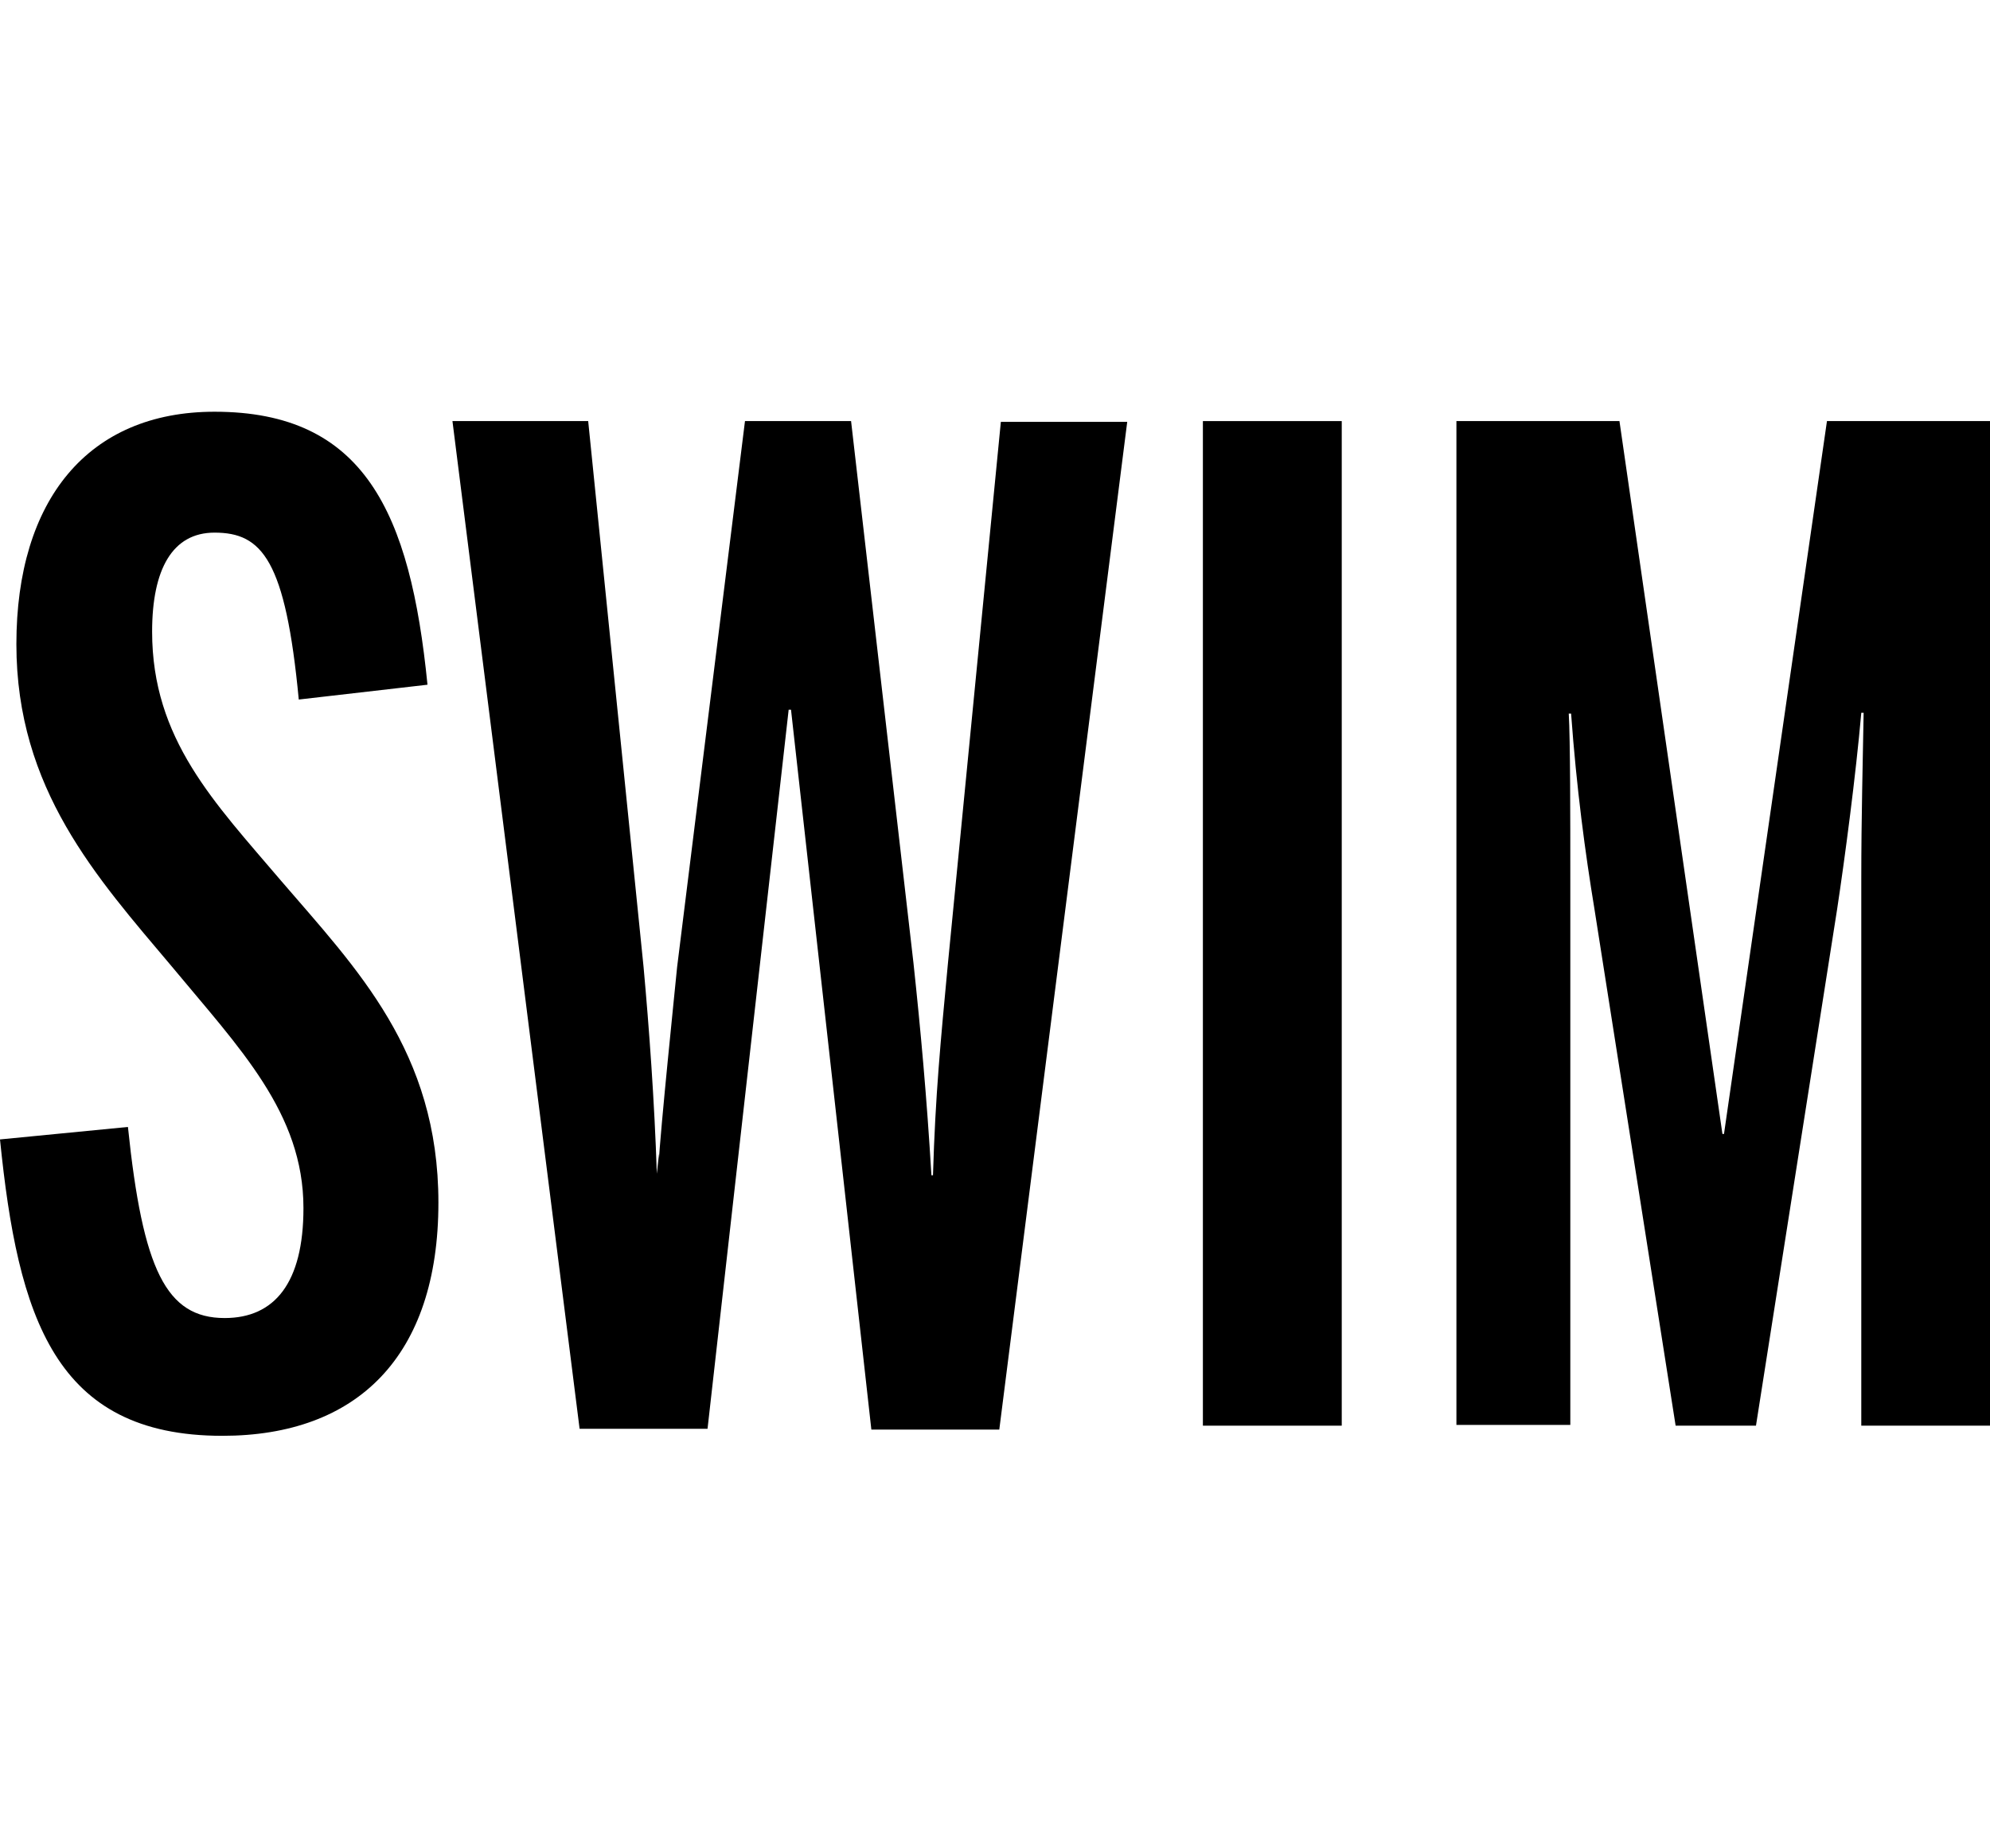
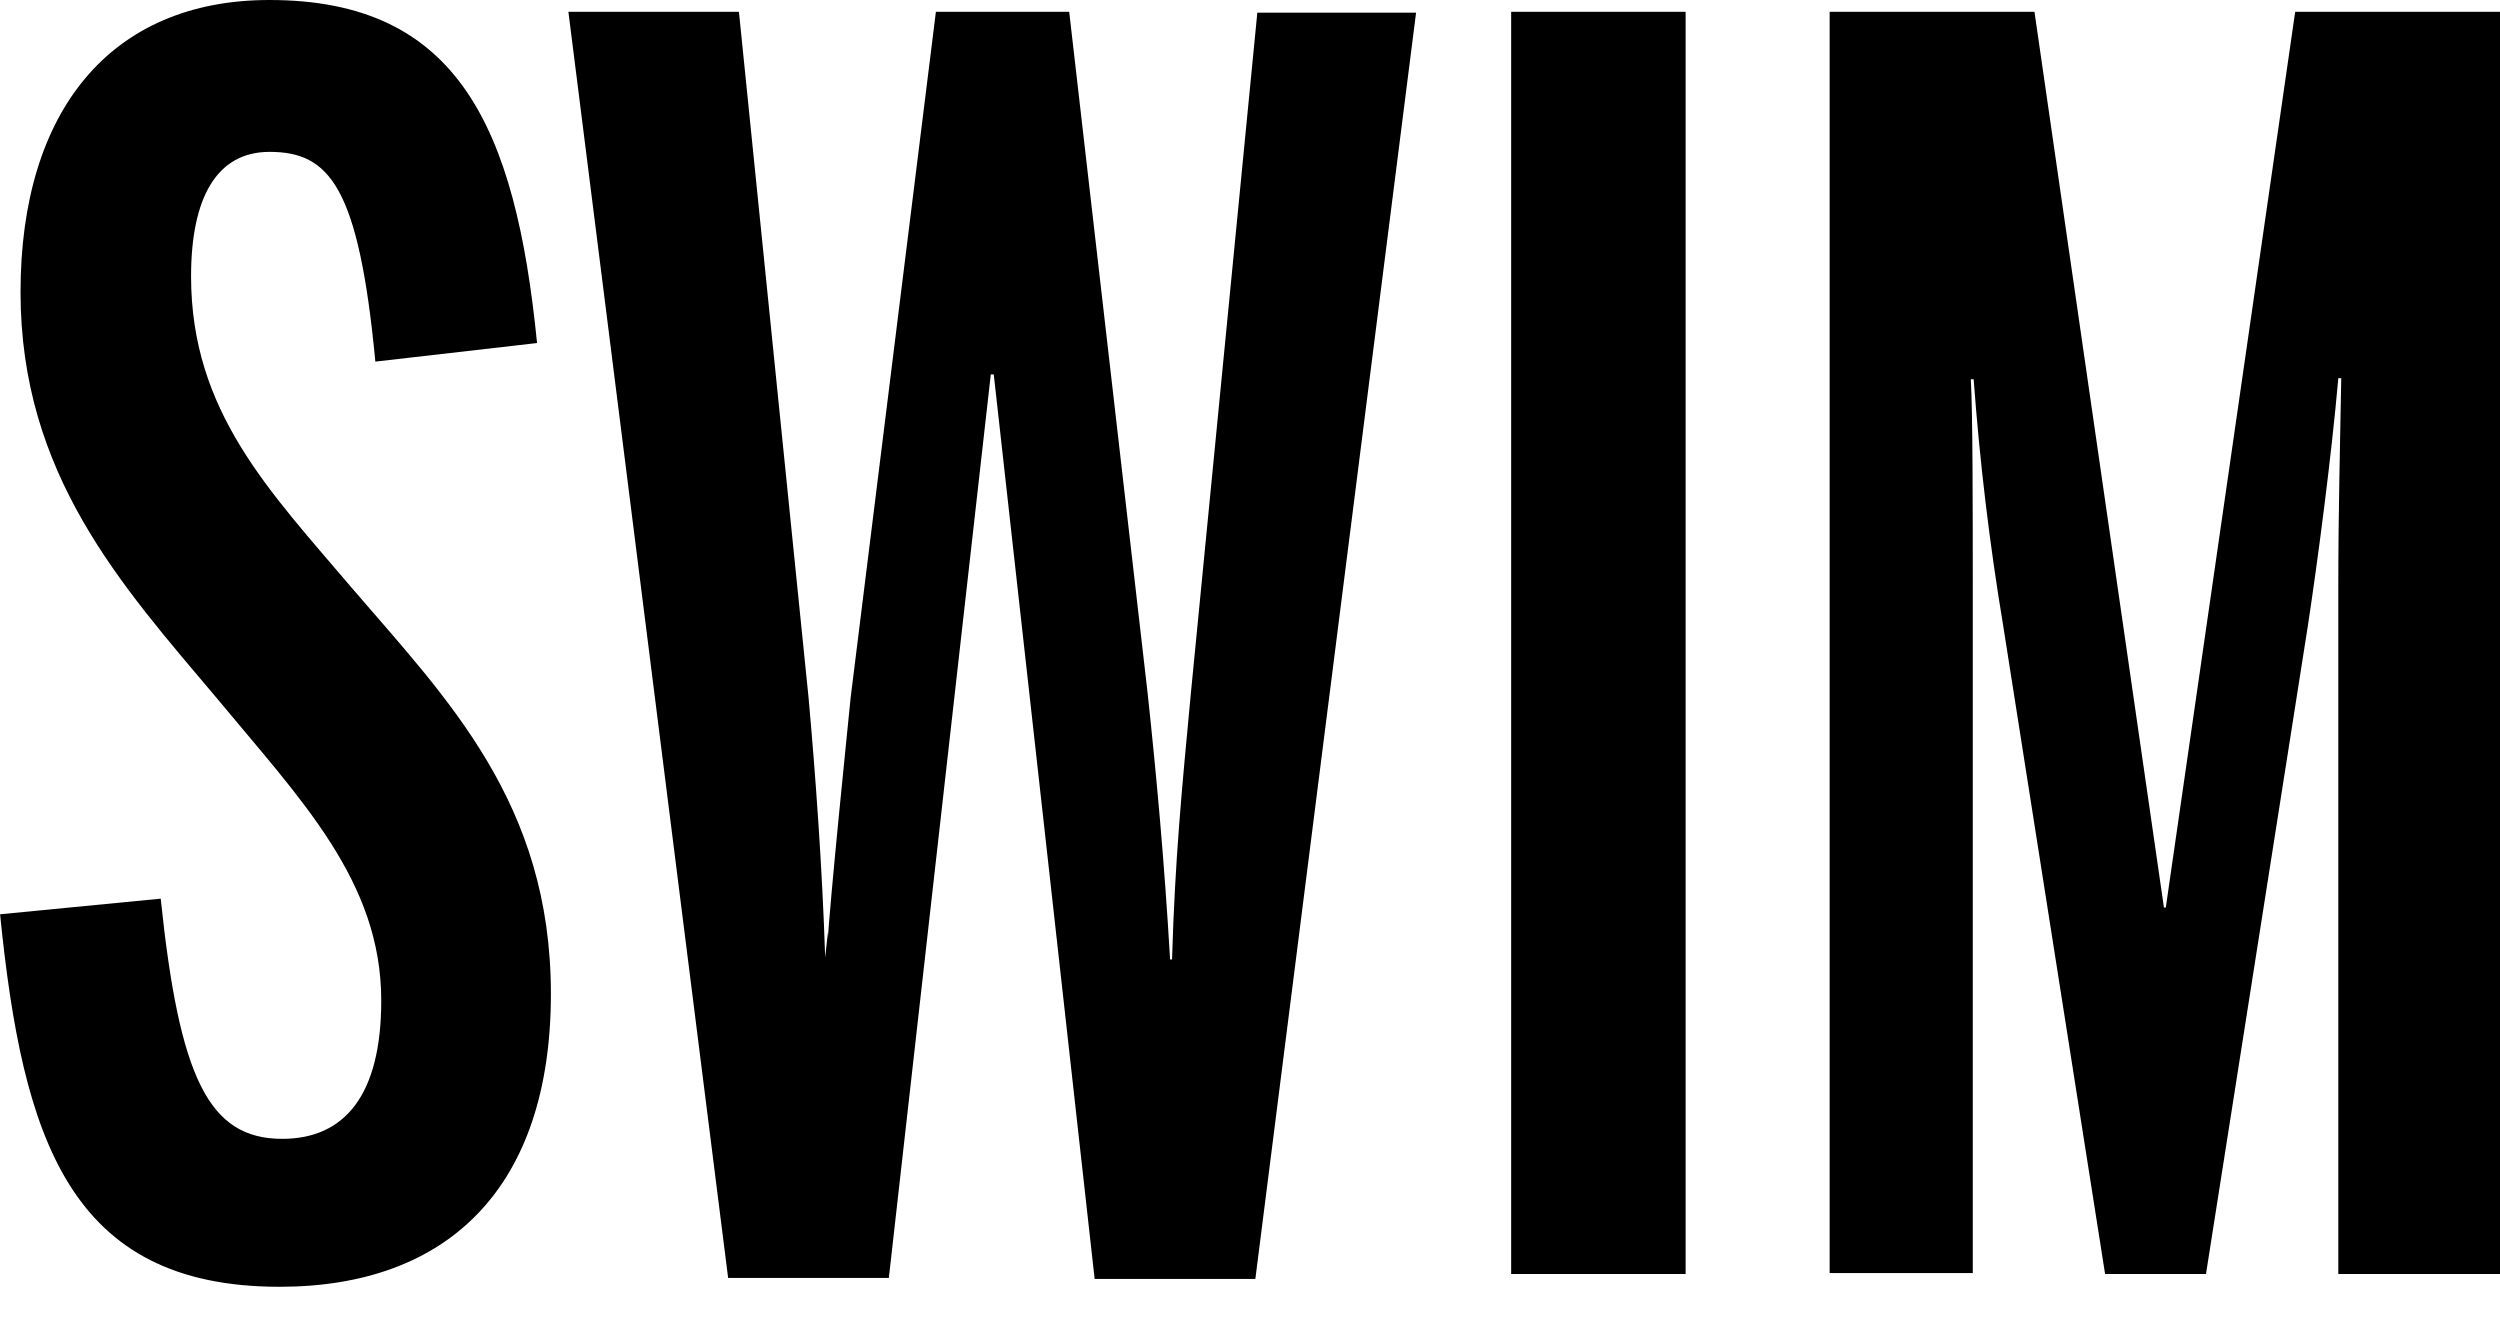
- <svg xmlns="http://www.w3.org/2000/svg" version="1.1" id="Layer_1" width="28" height="26" x="0px" y="0px" viewBox="0 0 255.1 131.3" style="enable-background:new 0 0 255.1 131.3;" xml:space="preserve">
-   <g>
-     <path d="M0,93.3l16.4-1.6c1.9,18.3,4.9,24.5,12.4,24.5c6.4,0,10.1-4.5,10.1-14.1c0-12.2-8.2-20.5-16.9-31   C12.4,59.7,2.1,48.4,2.1,29.8C2.1,11.3,11.3,0,27.5,0c19.2,0,25.1,12.9,27.3,35l-16.5,1.9C36.6,19,33.6,15.5,27.5,15.5   c-5.4,0-8,4.7-8,12.7c0,13.8,8,21.9,16.5,31.9c9.7,11.3,20.2,21.9,20.2,41.3c0,19.7-10.4,29.9-27.7,29.9C7,131.3,2.3,116.1,0,93.3z   " />
-     <path d="M90.7,130.4H74.3L58,1.2h17.4l7.1,70c0.7,7.7,1.4,17.2,1.7,26.5c0,0,0.5-5,0.2-0.9c0.3-5.2,2.1-22.5,2.4-25.6l8.7-70h13.6   l8,69.5c0.9,8.4,1.7,17.1,2.3,27.2h0.2c0.3-10.3,1-17.4,1.9-27l6.8-69.6h16.2l-16.4,129.2h-16.4l-10.3-92.3h-0.3L90.7,130.4z" />
-     <path d="M154.3,1.2H172v128.8h-17.8V1.2z" />
-     <path d="M186.5,1.2h21.1l13.2,91.4h0.2l13.2-91.4h20.9v128.8h-16.5v-70c0-8.2,0.2-15.1,0.3-21.4h-0.3c-0.7,8-2.1,18.6-3.1,25.2   l-10.4,66.2h-10.3l-10.4-66.2c-1.2-7.3-2.3-15.5-3-25.1h-0.3c0.2,3.3,0.2,13.6,0.2,21.2v70h-14.6V1.2z" />
+ <svg xmlns="http://www.w3.org/2000/svg" width="28" height="15" viewBox="0 0 28 15">
+   <g fill="#000" fill-rule="nonzero">
+     <path d="m0 10.24 1.8-.175c.209 2.009.538 2.69 1.361 2.69.703 0 1.109-.495 1.109-1.548 0-1.34-.9-2.25-1.855-3.403C1.36 6.553.23 5.312.23 3.271.23 1.24 1.24 0 3.018 0c2.108 0 2.755 1.416 2.997 3.842l-1.811.208c-.187-1.965-.516-2.349-1.186-2.349-.592 0-.878.516-.878 1.394 0 1.515.878 2.404 1.811 3.502C5.016 7.837 6.17 9 6.17 11.13c0 2.162-1.142 3.282-3.04 3.282-2.36 0-2.877-1.669-3.129-4.171zM9.955 14.313h-1.8L6.366.132h1.91l.78 7.683c.076.845.153 1.888.186 2.909 0 0 .055-.55.022-.1.033-.57.23-2.469.263-2.809l.955-7.683h1.493l.878 7.628c.099.922.187 1.877.252 2.986h.022c.033-1.13.11-1.91.209-2.964l.746-7.64h1.778l-1.8 14.182h-1.8L11.13 4.193h-.033l-1.142 10.12zM16.936.132h1.943v14.137h-1.954V.132zM20.47.132h2.316l1.45 10.032h.021L25.706.132H28v14.137h-1.811V6.586c0-.9.022-1.658.033-2.35h-.033c-.077.879-.23 2.042-.34 2.767l-1.142 7.266h-1.13l-1.142-7.266a30.27 30.27 0 0 1-.33-2.755h-.032c.022.362.022 1.492.022 2.327v7.683h-1.603V.132h-.022z" />
  </g>
</svg>
